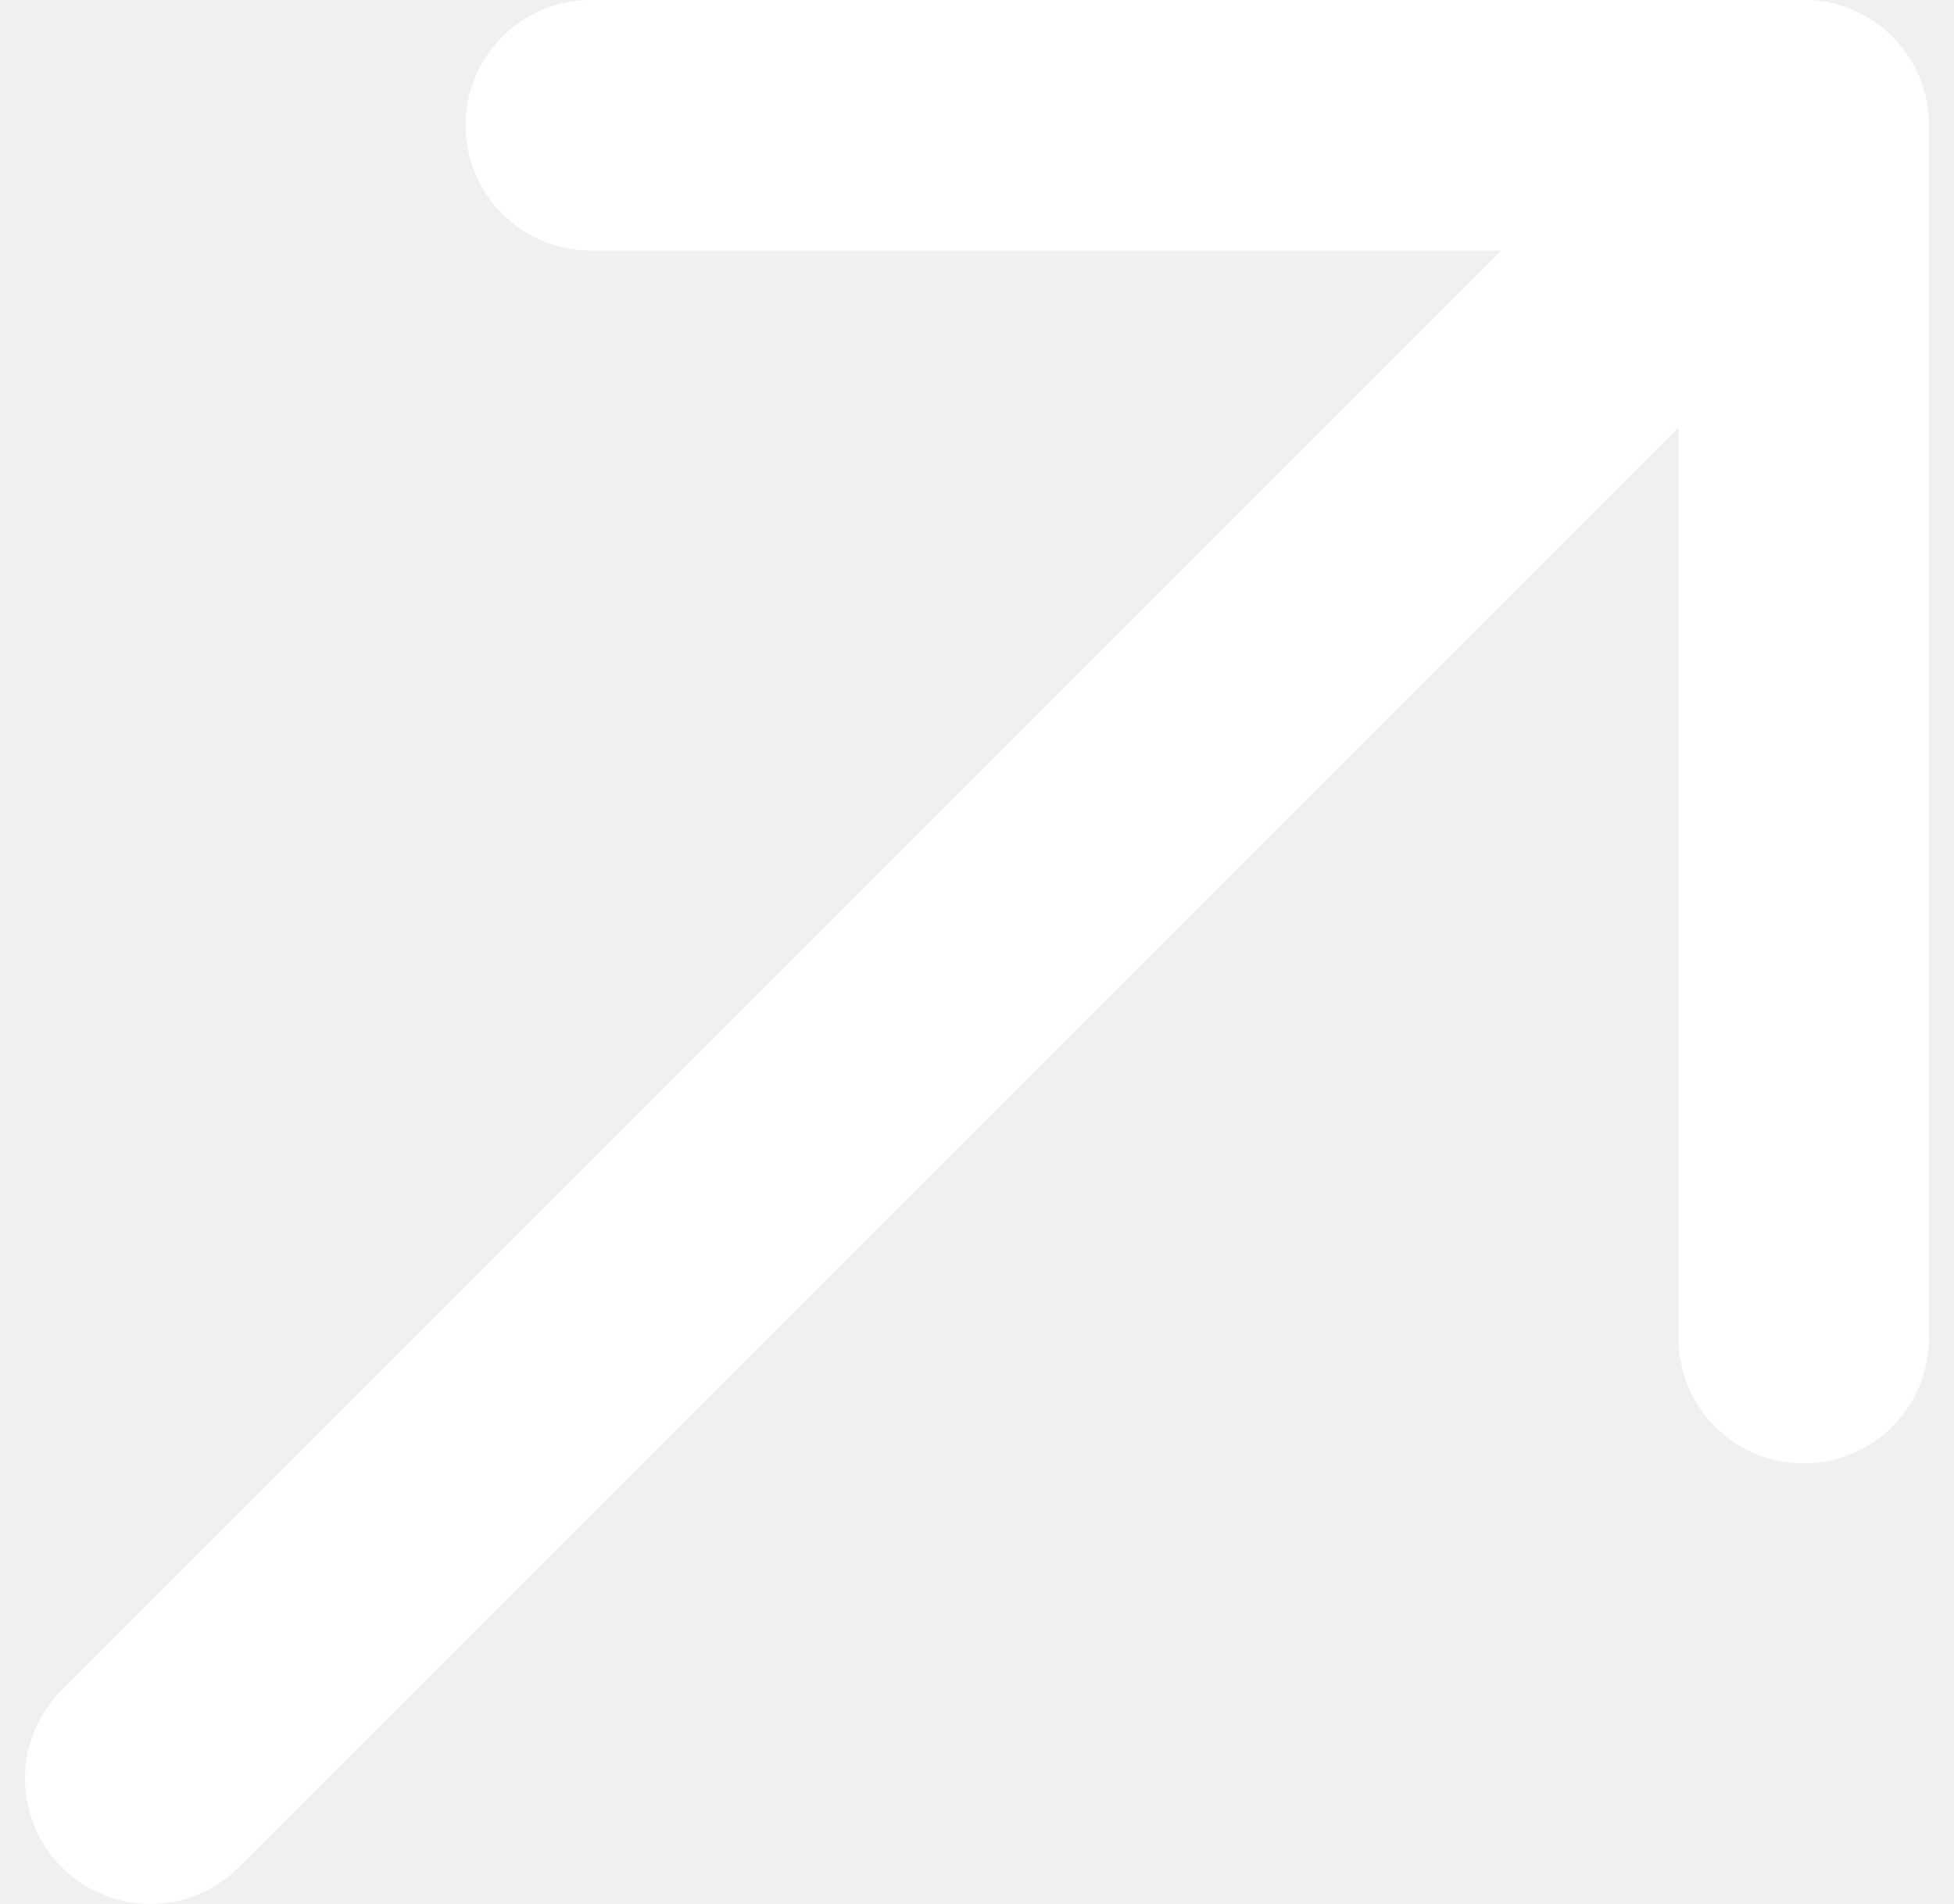
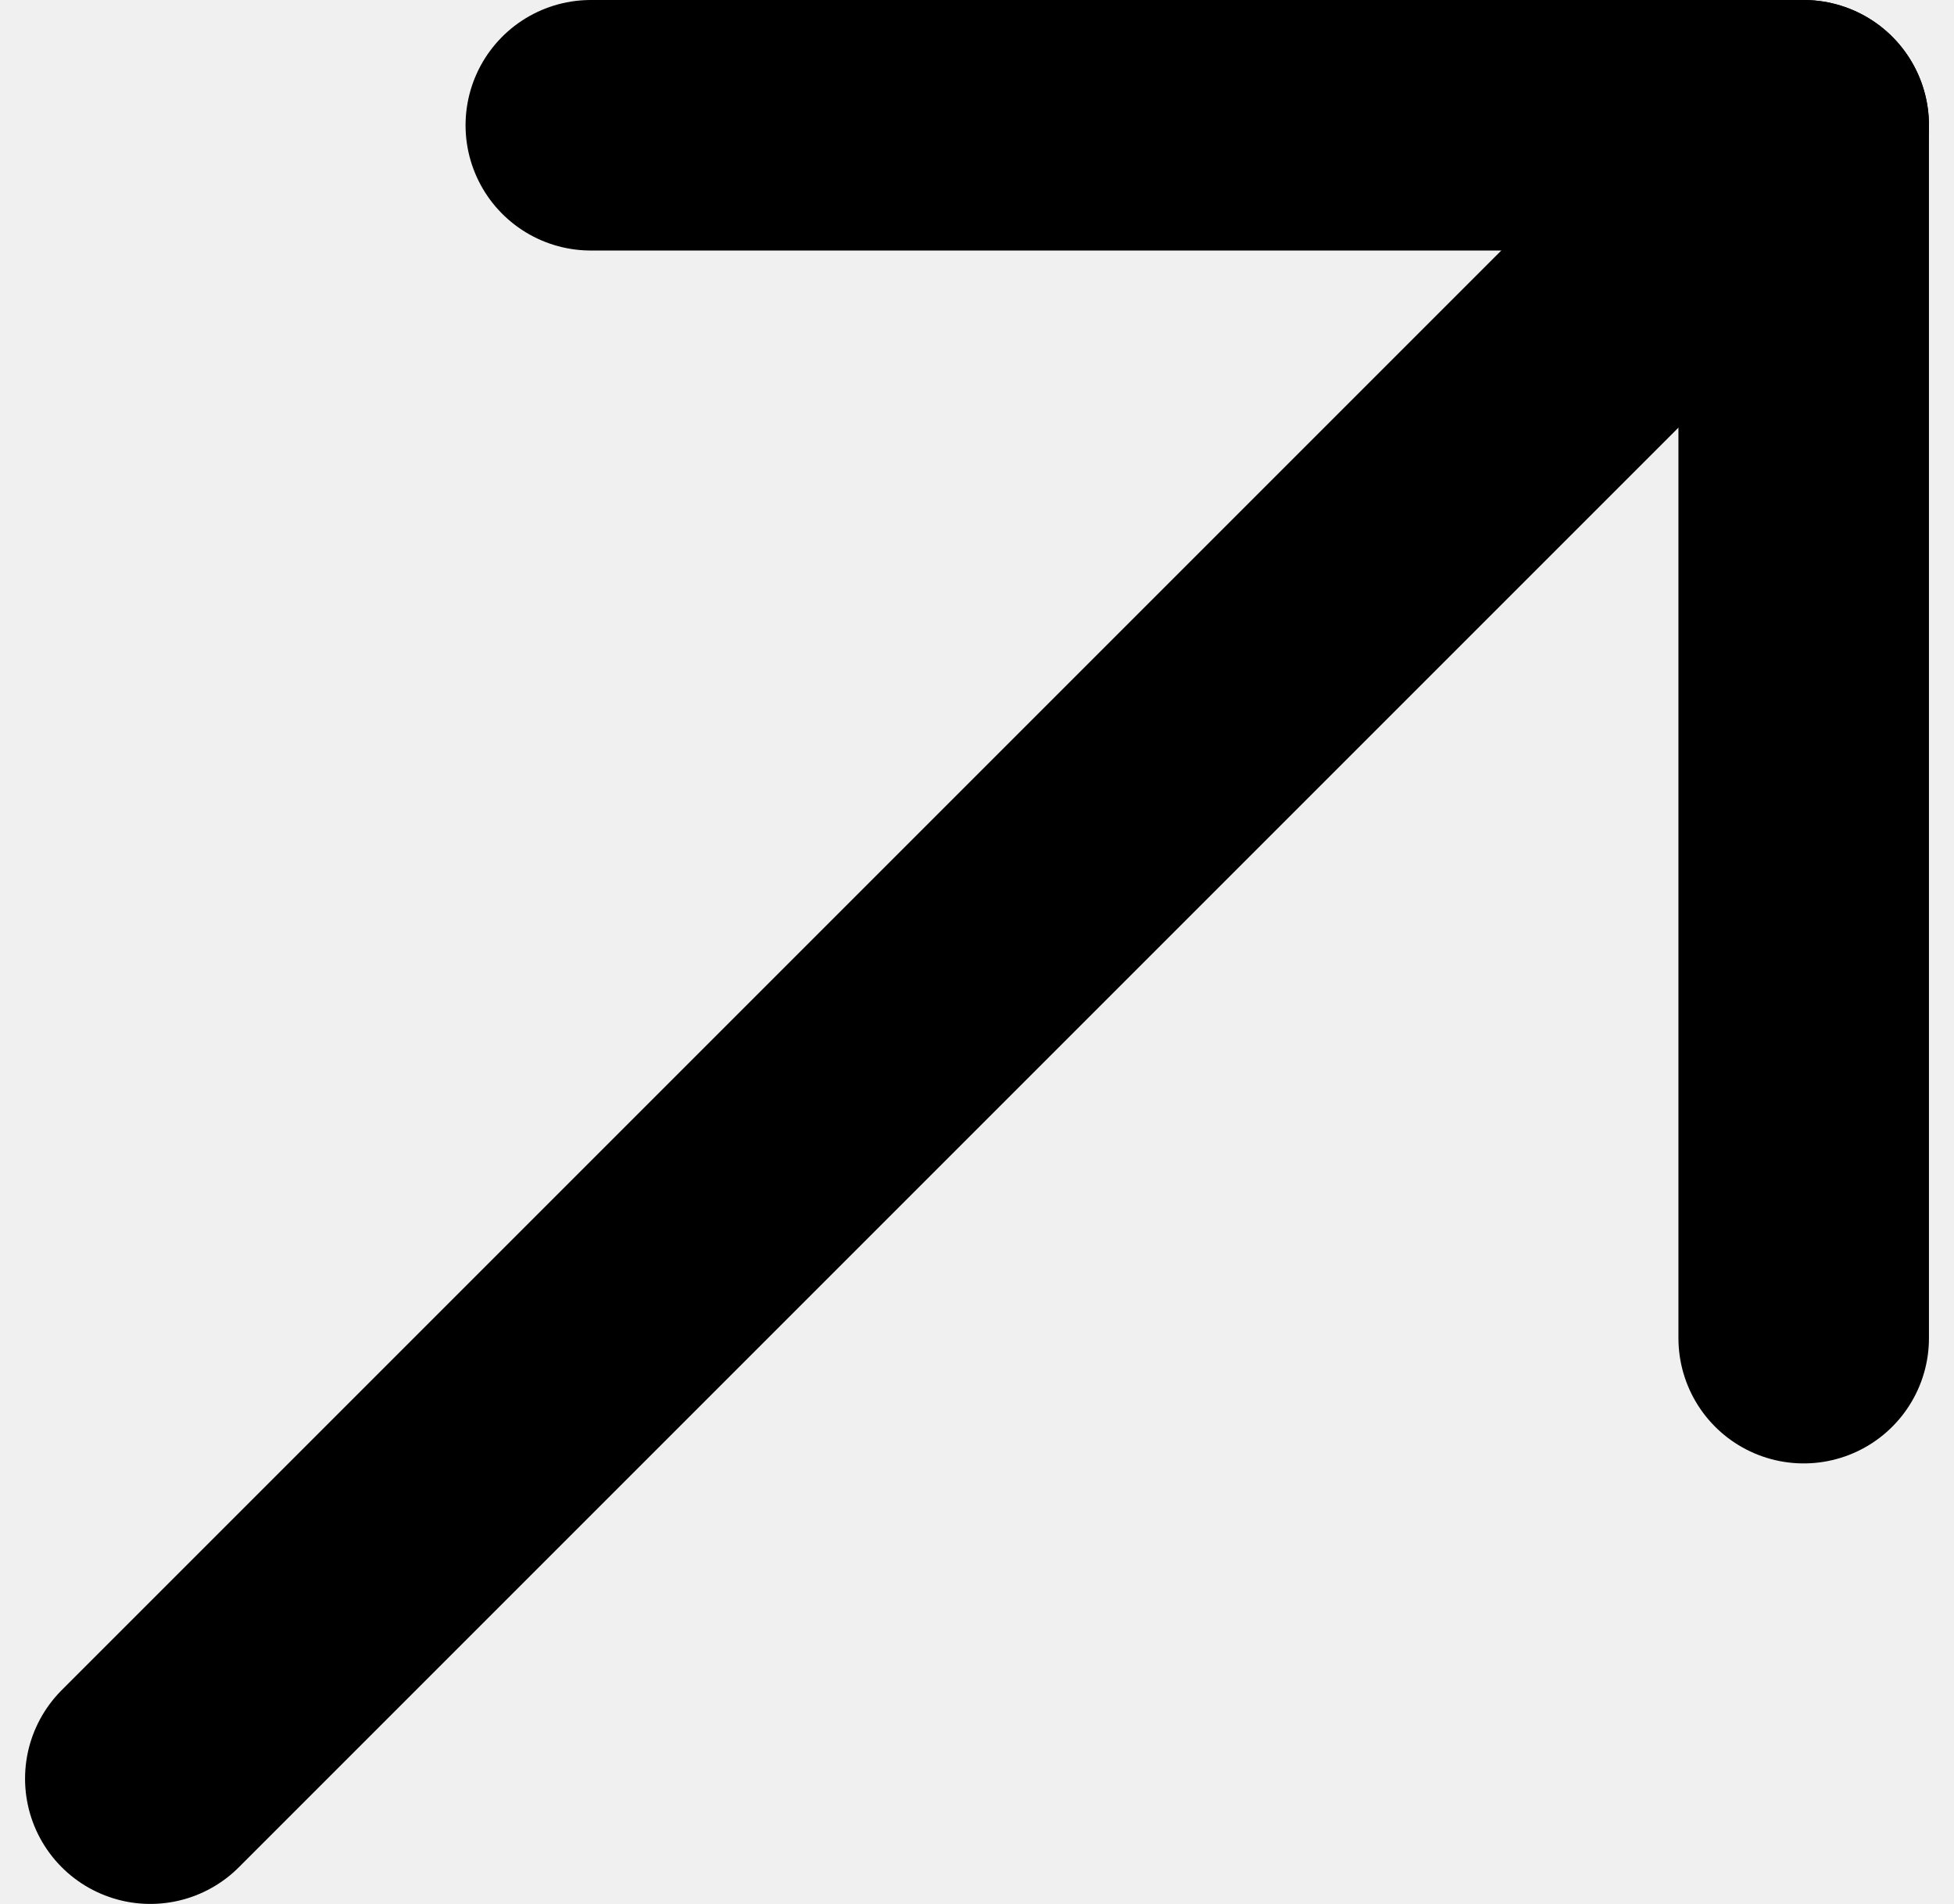
<svg xmlns="http://www.w3.org/2000/svg" width="39" height="38" viewBox="0 0 39 38" fill="none">
-   <path d="M36 2.5L3 35.5" stroke="white" stroke-width="5" stroke-miterlimit="10" stroke-linecap="round" stroke-linejoin="round" />
-   <path d="M36 26.708V2.5H11.792" stroke="white" stroke-width="5" stroke-miterlimit="10" stroke-linecap="round" stroke-linejoin="round" />
+   <path d="M36 2.5L3 35.5" stroke="black" stroke-width="5" stroke-miterlimit="10" stroke-linecap="round" stroke-linejoin="round" />
+   <path d="M36 26.708V2.5H11.792" stroke="black" stroke-width="5" stroke-miterlimit="10" stroke-linecap="round" stroke-linejoin="round" />
</svg>
